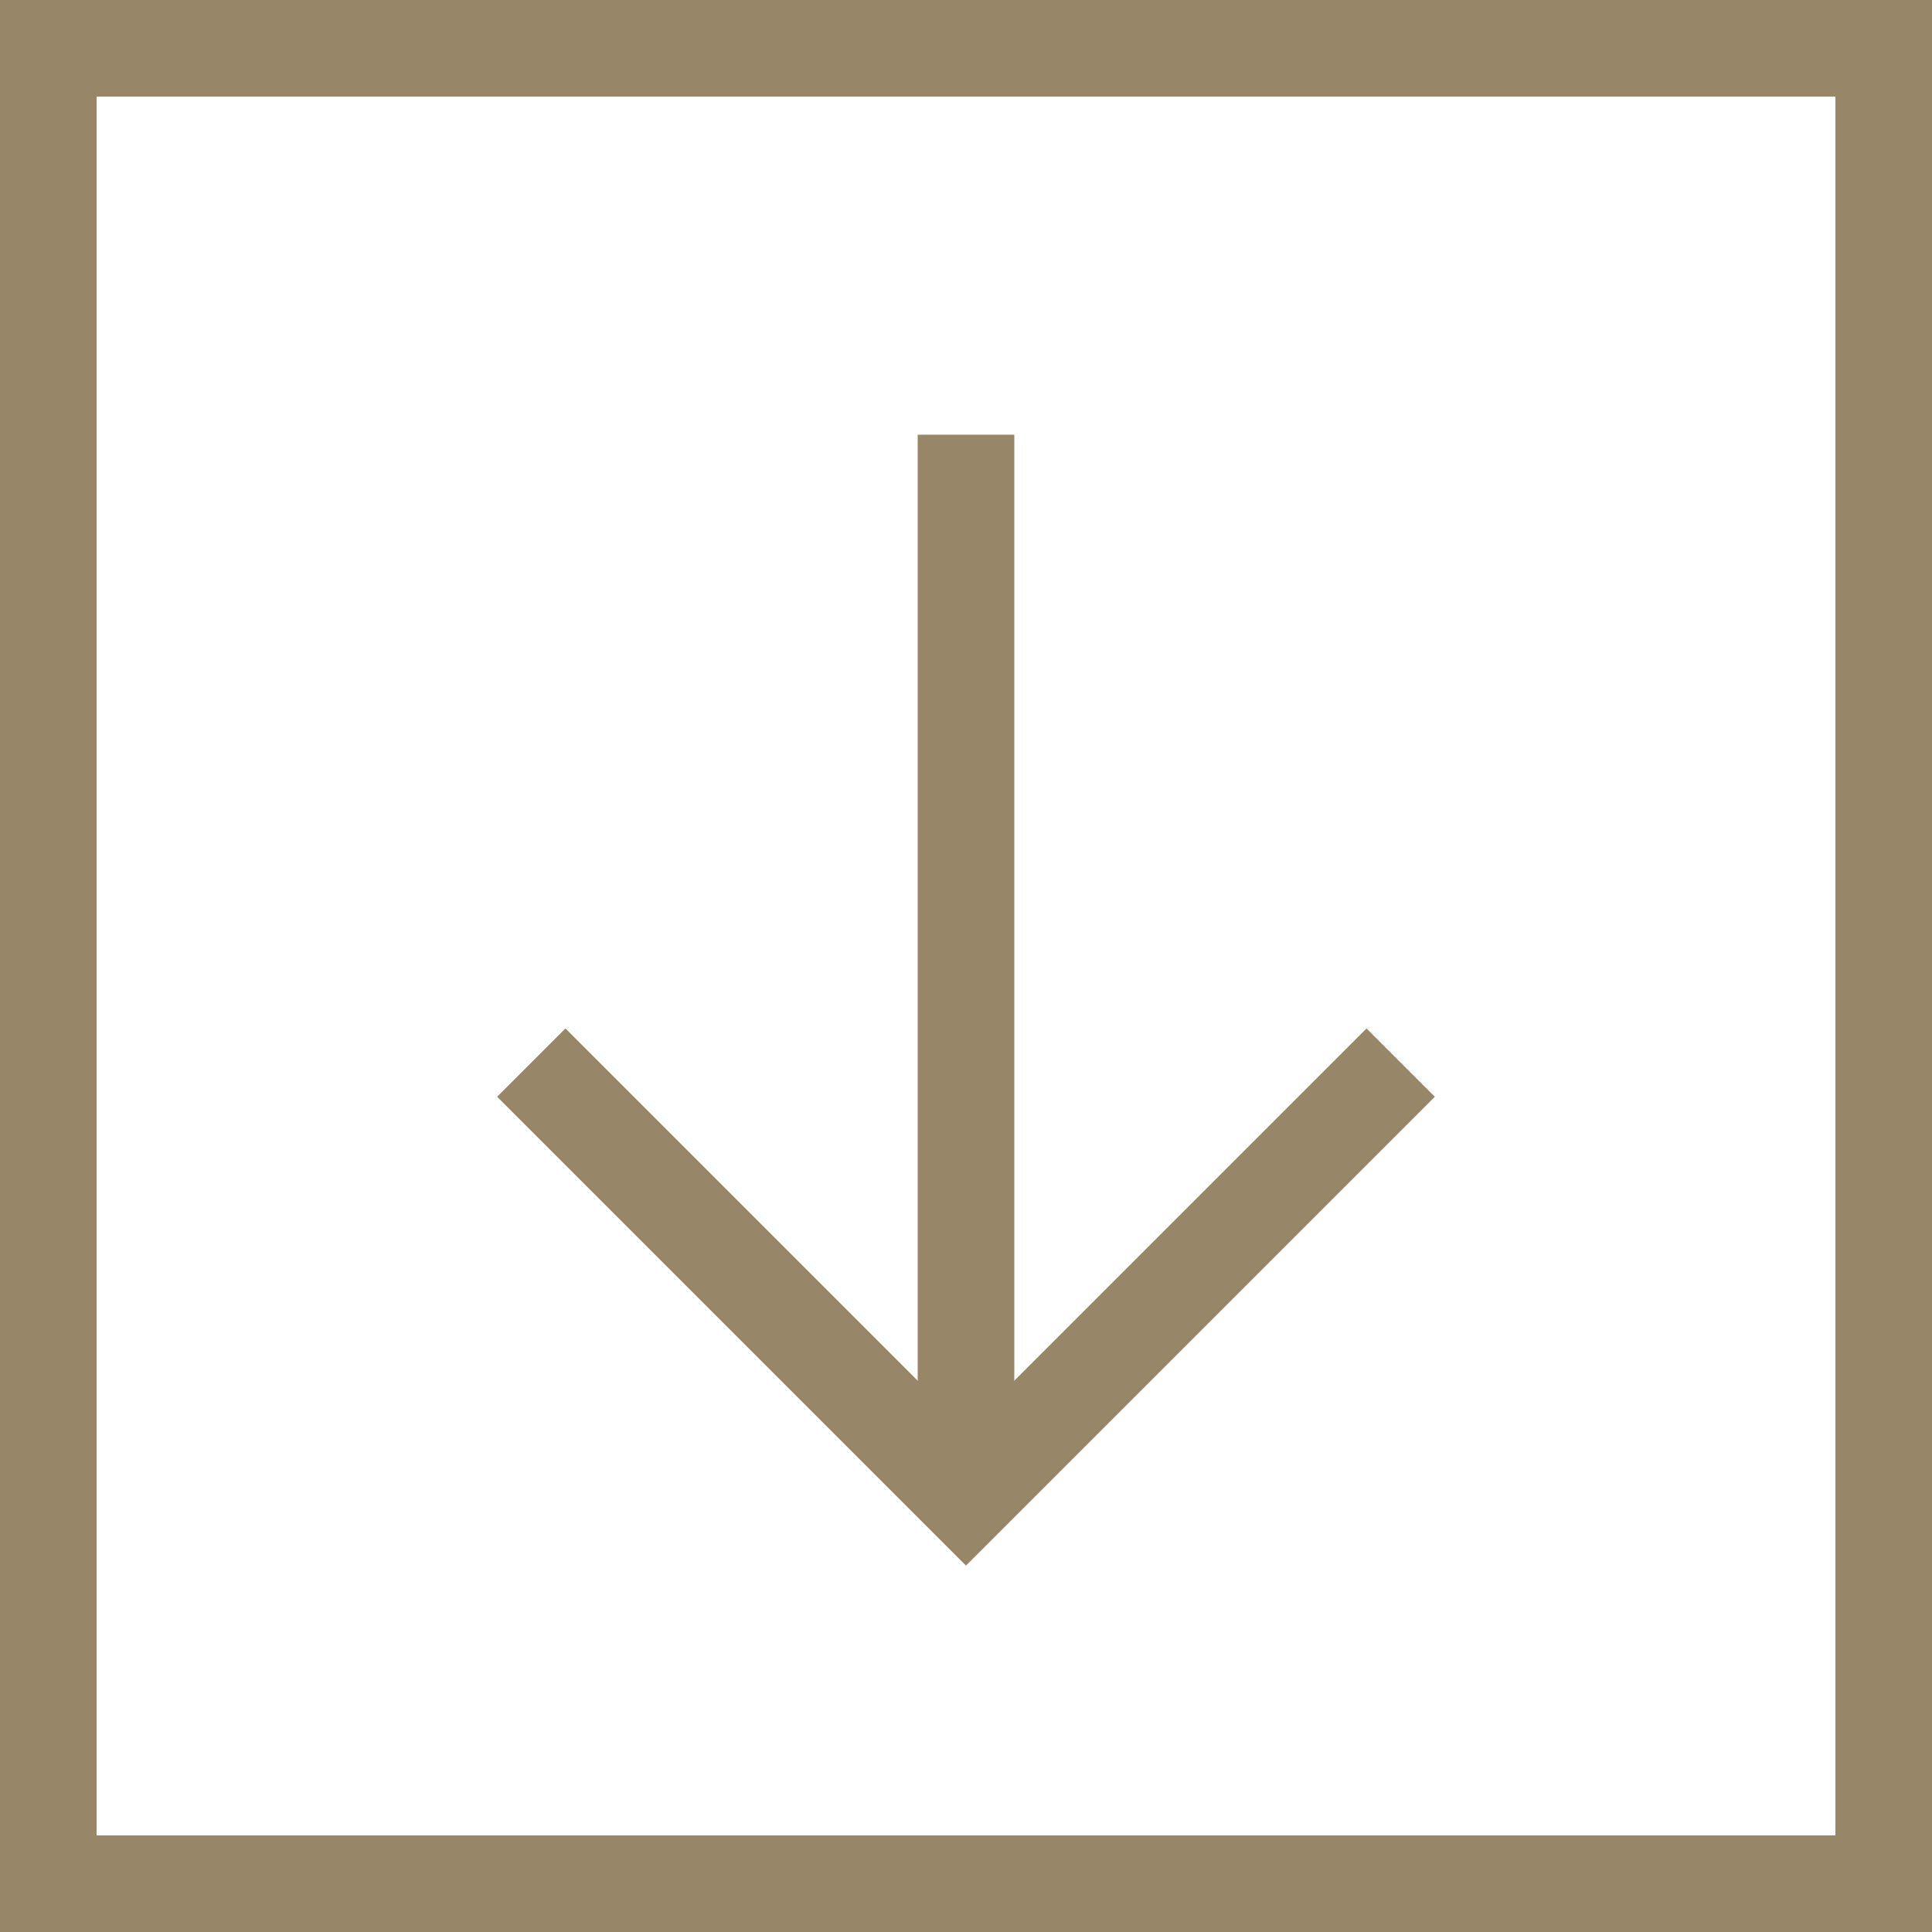
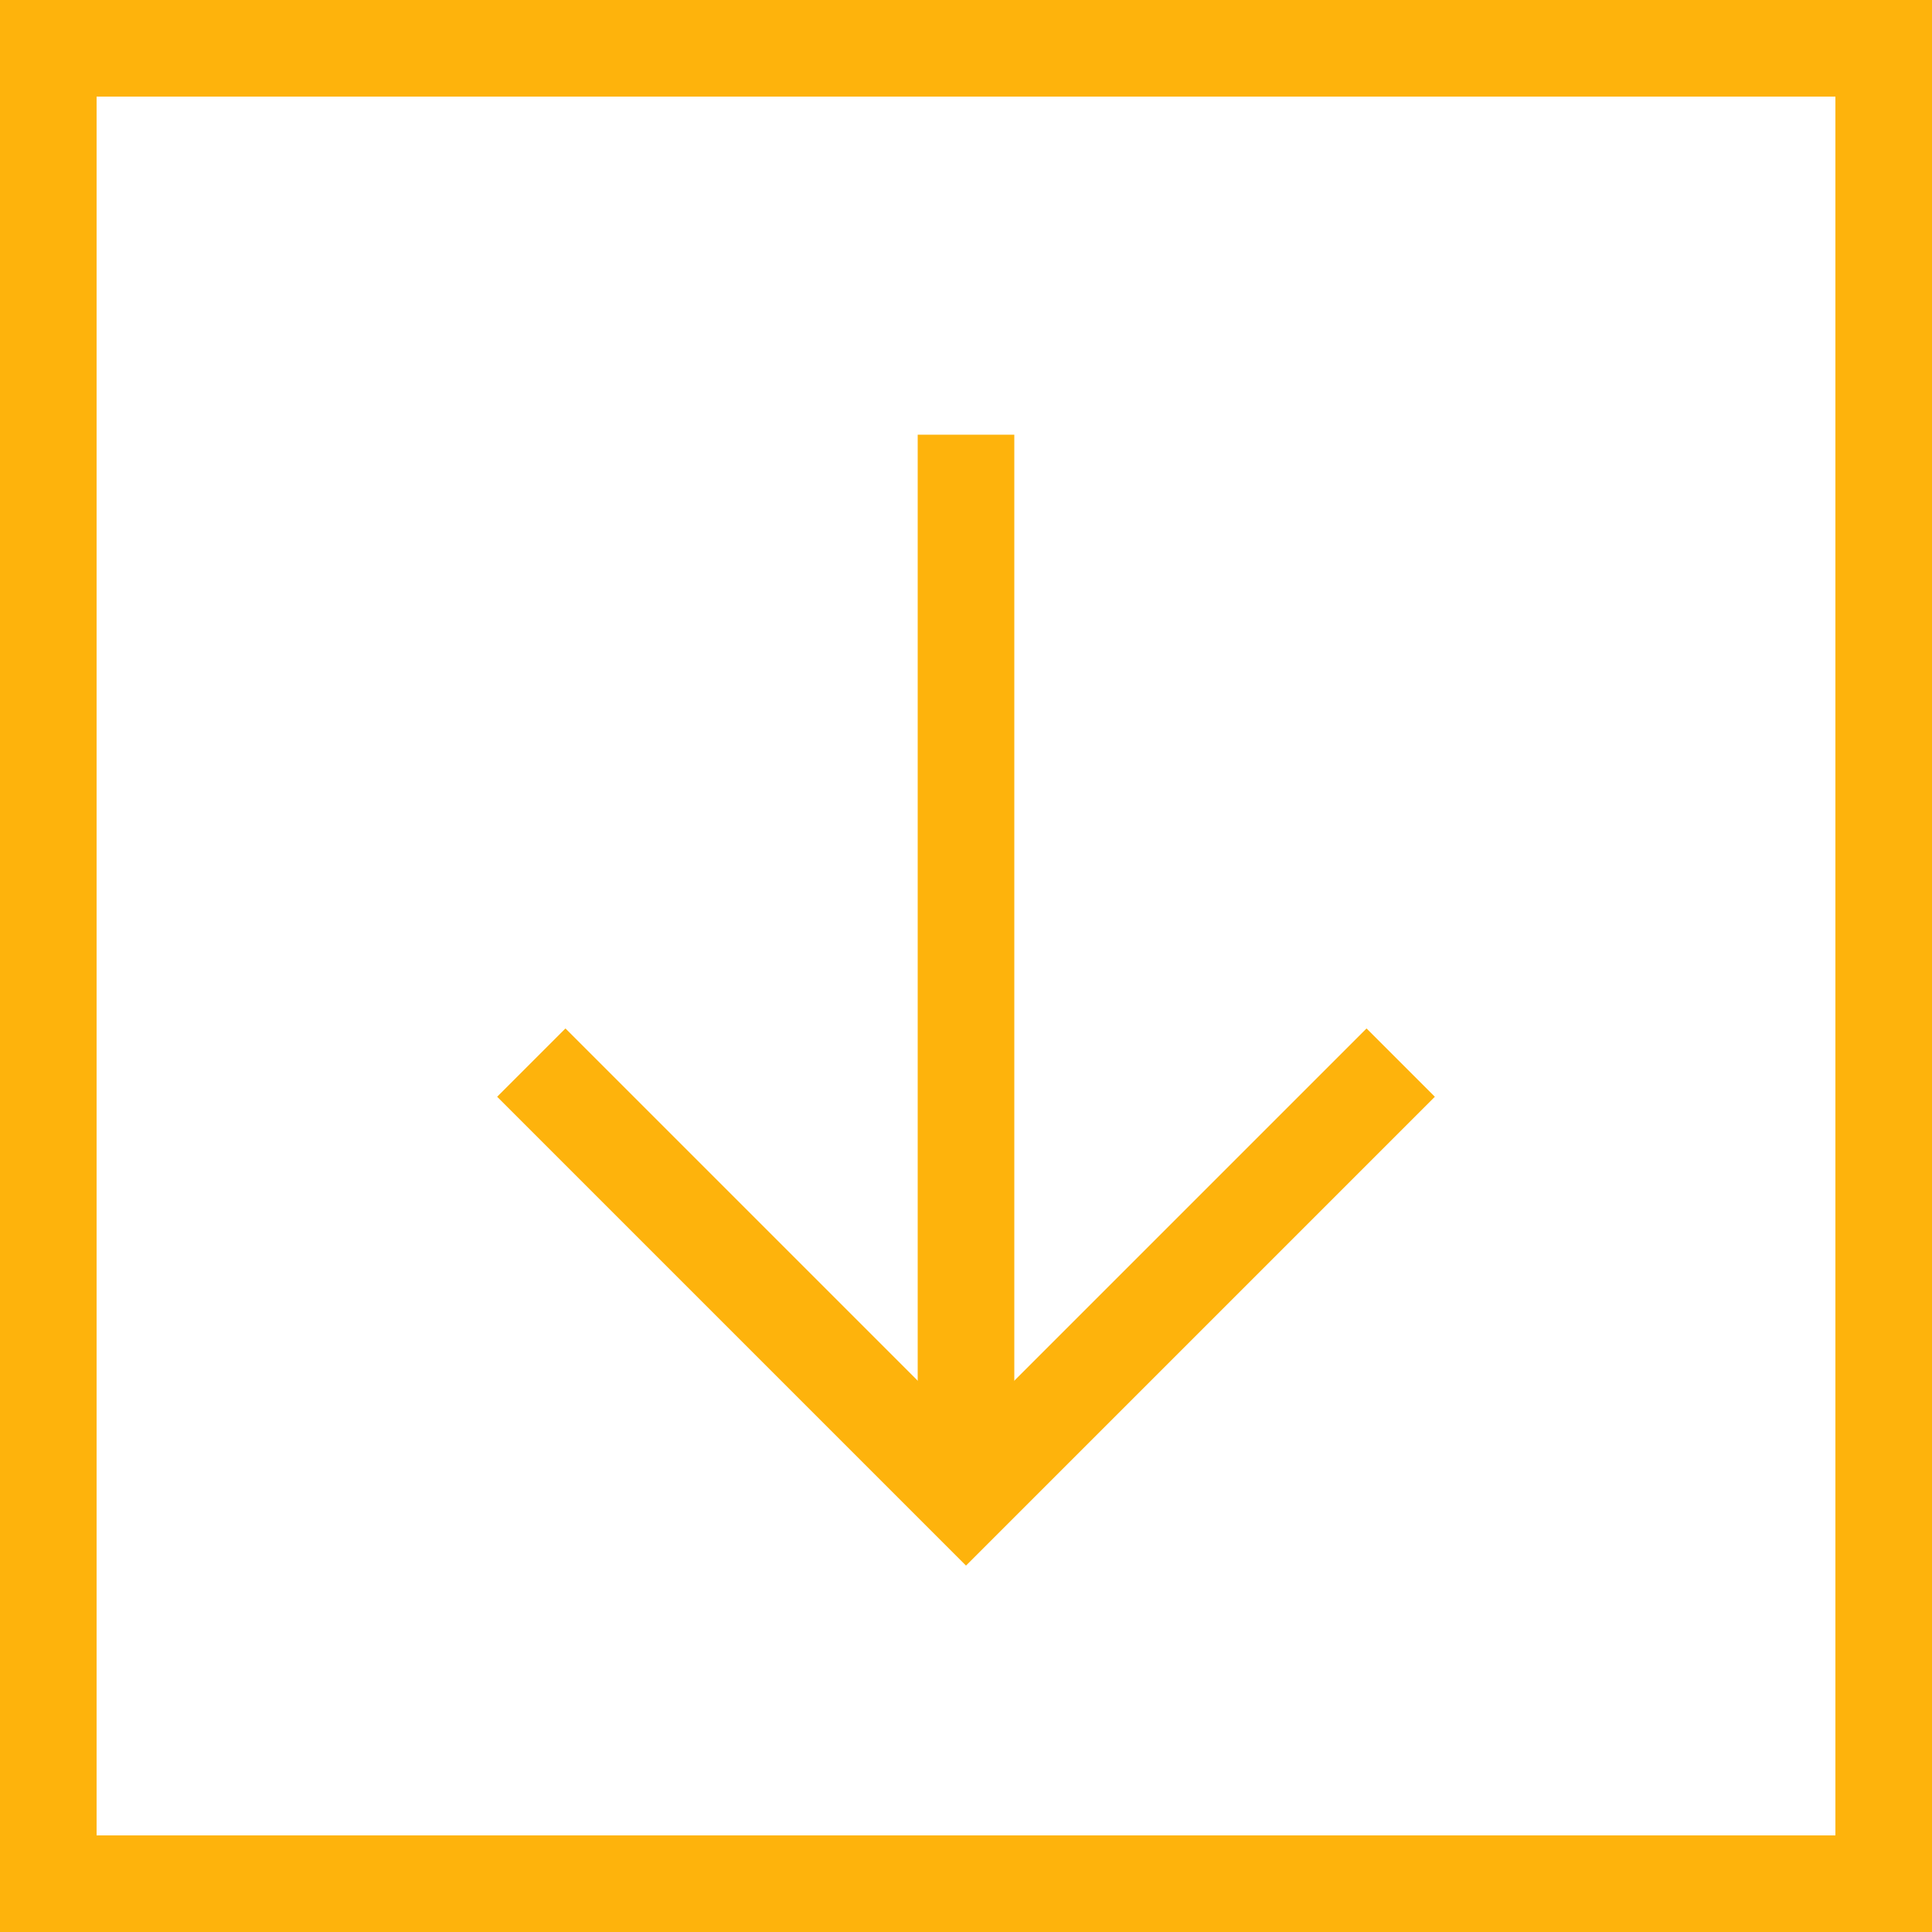
<svg xmlns="http://www.w3.org/2000/svg" version="1.1" id="Layer_1" x="0px" y="0px" viewBox="0 0 40 40" style="enable-background:new 0 0 40 40;" xml:space="preserve">
  <style type="text/css">
- 	.st0{fill:none;stroke:#978667;stroke-width:2;stroke-miterlimit:10;}
+ 	.st0{fill:none;stroke:#feb30c;stroke-width:2;stroke-miterlimit:10;}
</style>
  <rect x="1" y="1" class="st0" width="38" height="38" />
  <g>
    <line class="st0" x1="20" y1="9" x2="20" y2="31" />
    <polyline class="st0" points="11,22 20,31 29,22  " />
  </g>
</svg>
